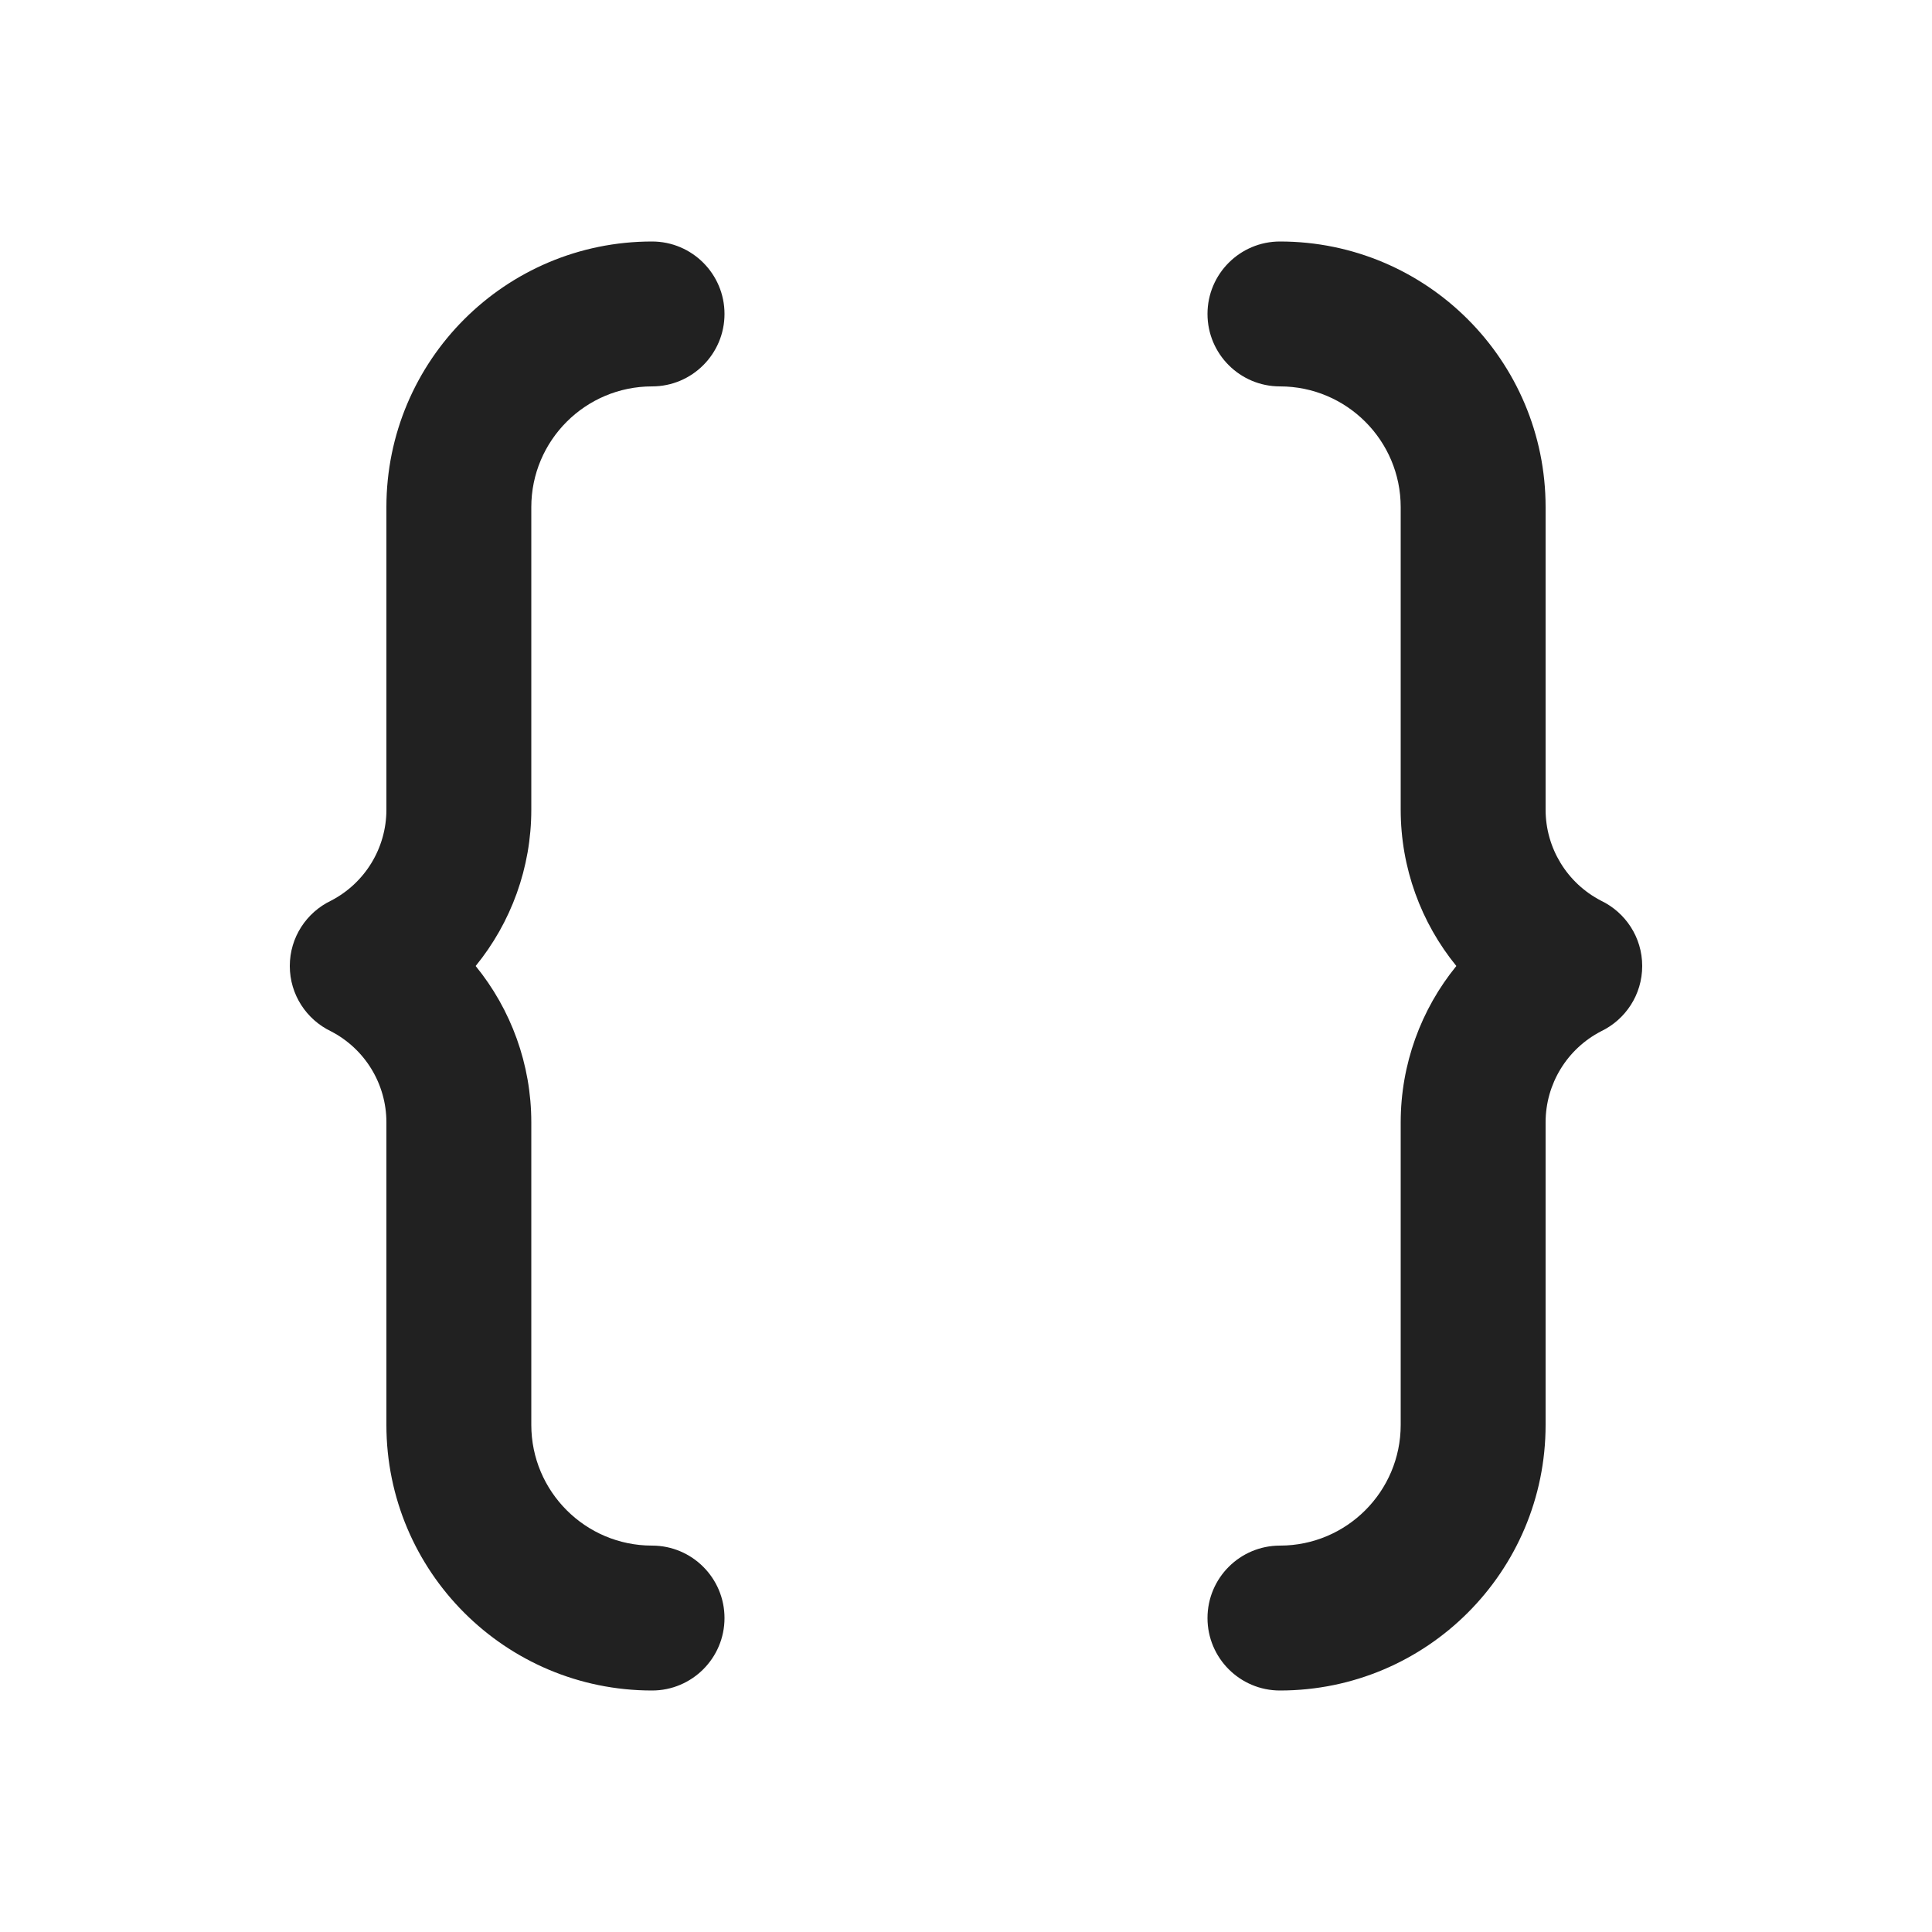
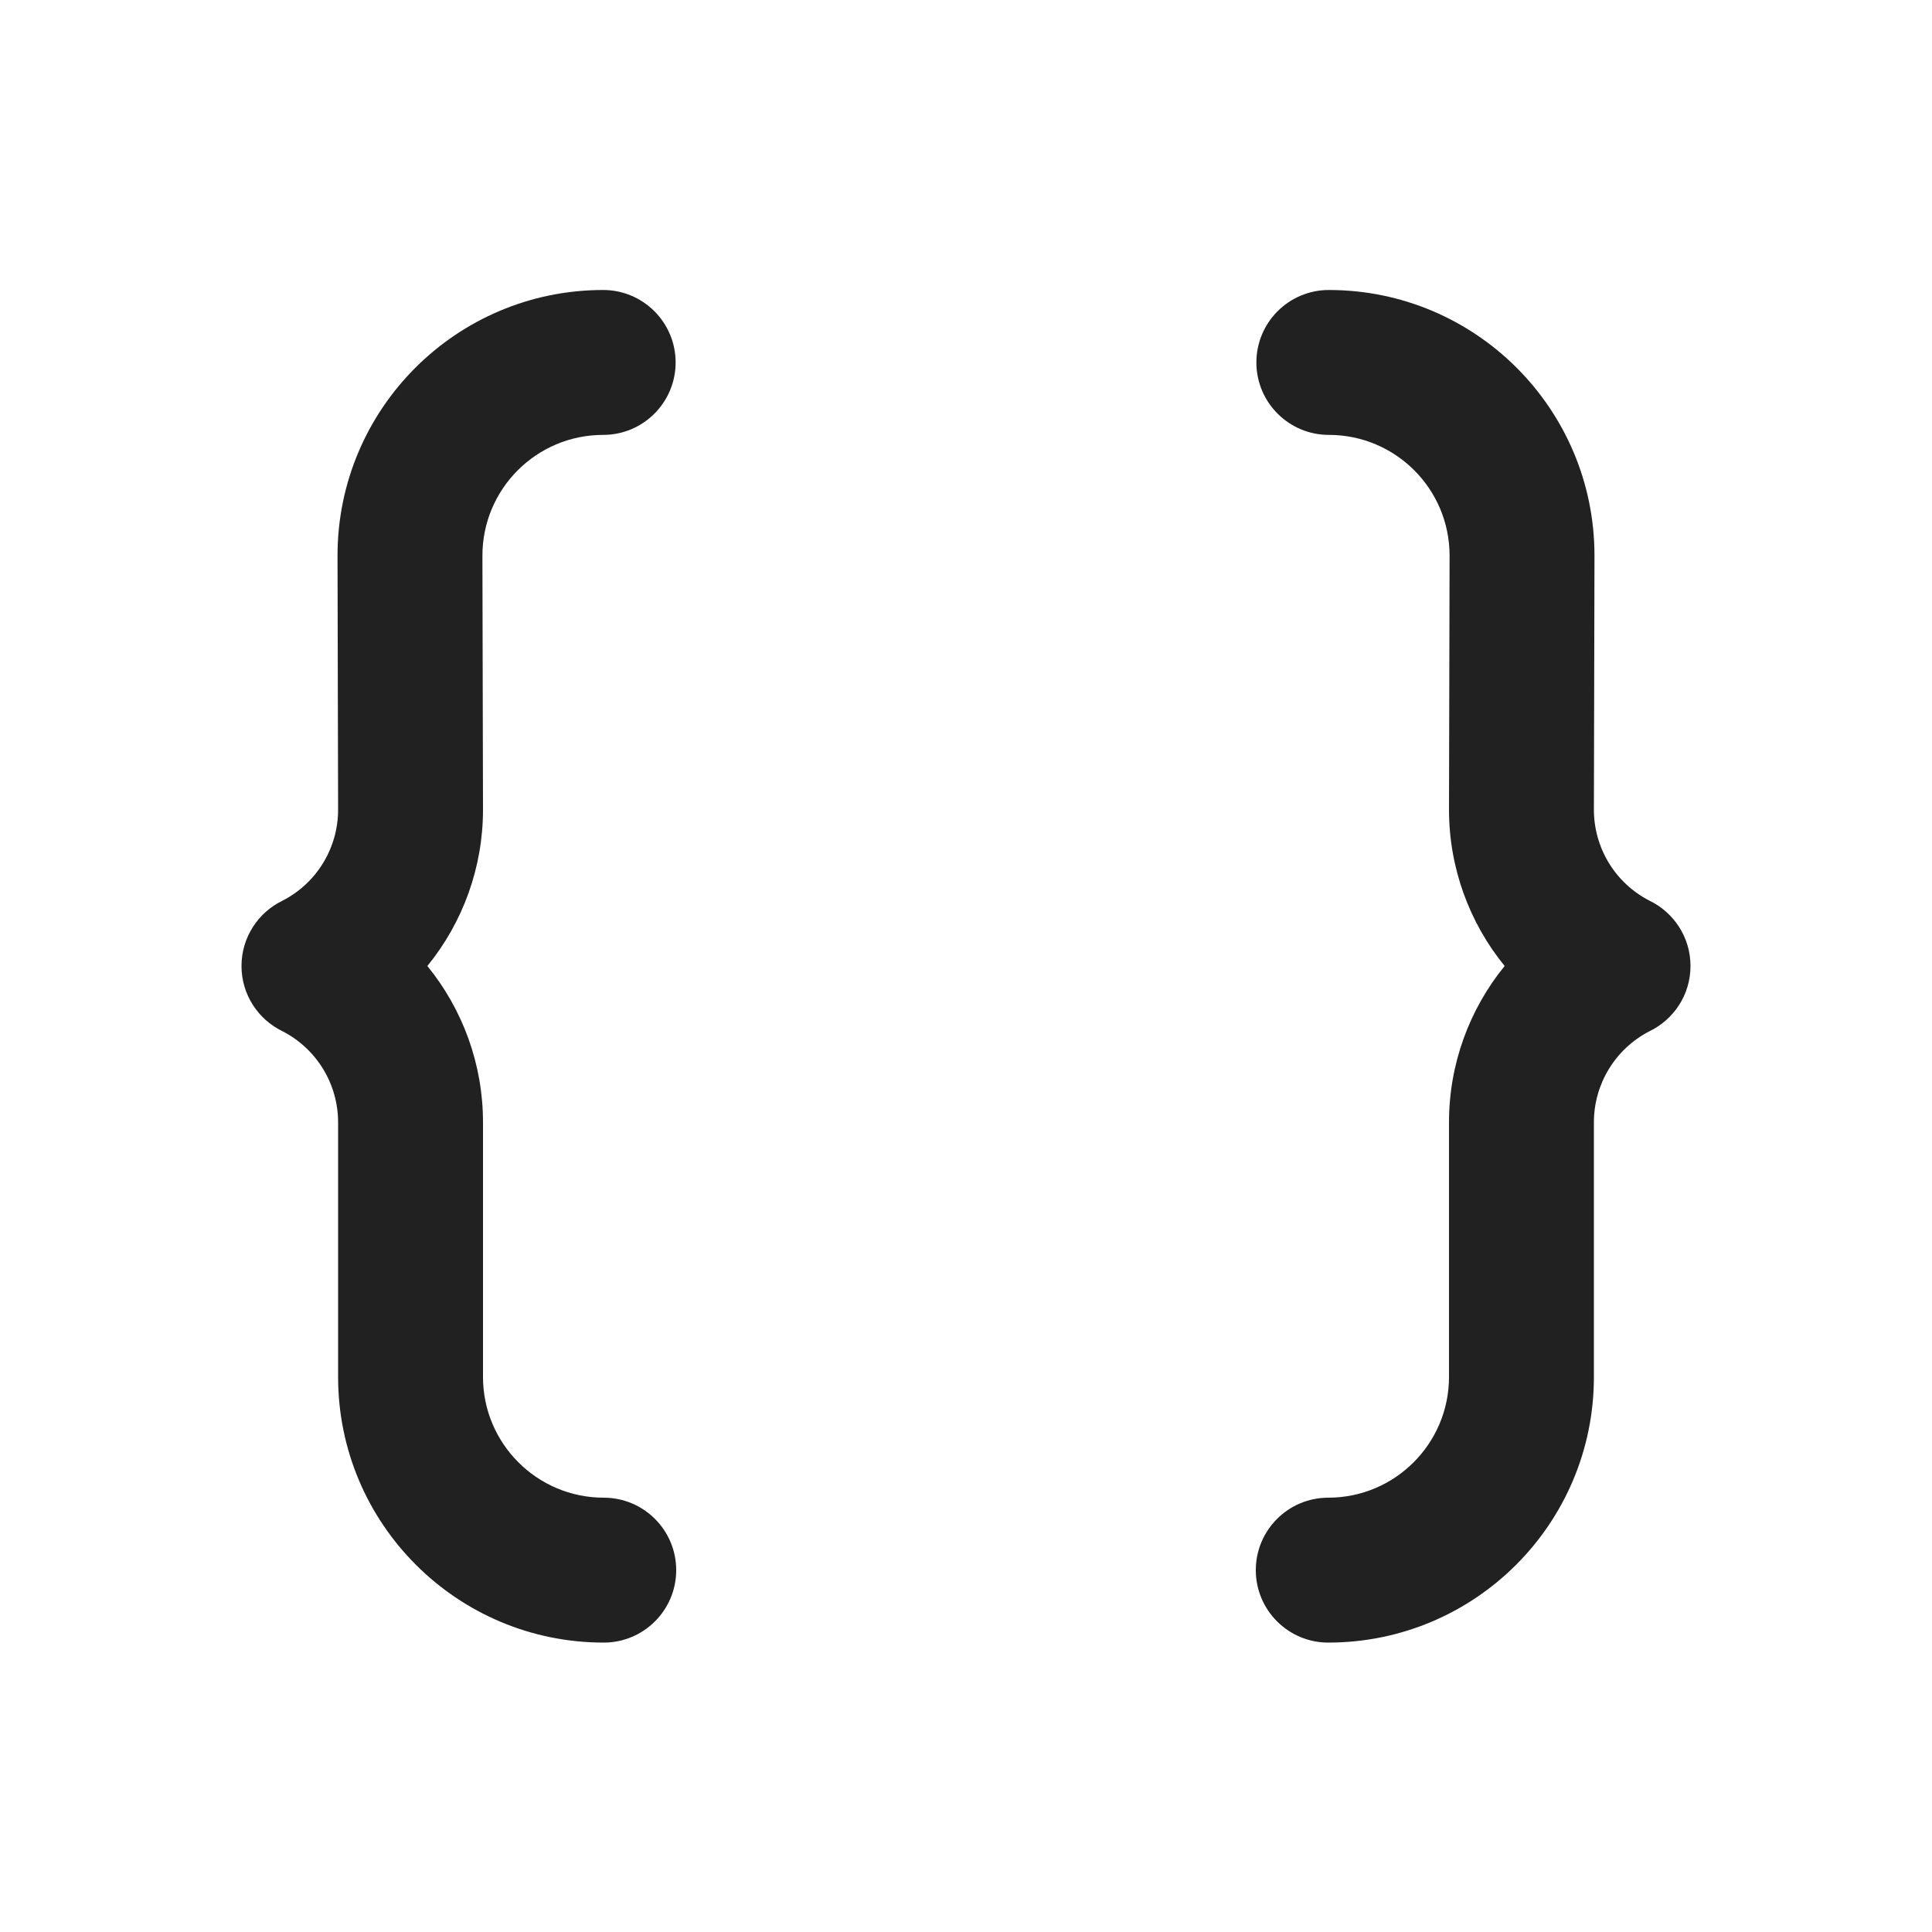
<svg xmlns="http://www.w3.org/2000/svg" width="20" height="20" viewBox="0 0 20 20" fill="none">
-   <path d="M6.75 2.5C5.231 2.5 4 3.731 4 5.25V8.382C4 8.779 3.778 9.142 3.426 9.324C3.174 9.445 3 9.702 3 10C3 10.298 3.174 10.555 3.426 10.676C3.778 10.858 4 11.221 4 11.618V14.75C4 16.269 5.231 17.5 6.75 17.5C7.164 17.5 7.5 17.164 7.5 16.75C7.5 16.336 7.164 16 6.75 16C6.06 16 5.5 15.44 5.5 14.75V11.618C5.5 11.018 5.29 10.449 4.924 10C5.29 9.551 5.5 8.983 5.5 8.382V5.25C5.5 4.56 6.06 4 6.75 4C7.164 4 7.5 3.664 7.5 3.25C7.5 2.836 7.164 2.5 6.75 2.5ZM13.25 2.5C14.769 2.5 16 3.731 16 5.25V8.382C16 8.779 16.222 9.142 16.574 9.324C16.826 9.445 17 9.702 17 10C17 10.298 16.826 10.555 16.574 10.676C16.222 10.858 16 11.221 16 11.618V14.75C16 16.269 14.769 17.5 13.25 17.5C12.836 17.5 12.5 17.164 12.5 16.75C12.5 16.336 12.836 16 13.25 16C13.94 16 14.5 15.44 14.5 14.75V11.618C14.5 11.018 14.71 10.449 15.076 10C14.71 9.551 14.5 8.983 14.5 8.382V5.25C14.5 4.56 13.94 4 13.25 4C12.836 4 12.5 3.664 12.5 3.25C12.5 2.836 12.836 2.5 13.25 2.5Z" fill="#212121" />
+   <path d="M3.494 5.752C3.494 4.233 4.725 3.002 6.244 3.002C6.658 3.002 6.994 3.338 6.994 3.752C6.994 4.166 6.658 4.502 6.244 4.502C5.553 4.502 4.994 5.062 4.994 5.752L5 8.382C5 8.982 4.79 9.551 4.424 10C4.79 10.449 5 11.017 5 11.618V14.254C5 14.944 5.56 15.504 6.25 15.504C6.664 15.504 7 15.84 7 16.254C7 16.668 6.664 17.004 6.25 17.004C4.731 17.004 3.5 15.773 3.5 14.254V11.618C3.5 11.221 3.278 10.858 2.926 10.676C2.674 10.555 2.5 10.298 2.5 10C2.5 9.702 2.674 9.444 2.926 9.323C3.278 9.142 3.5 8.779 3.5 8.382L3.494 5.752ZM16.506 5.752C16.506 4.233 15.275 3.002 13.756 3.002C13.342 3.002 13.006 3.338 13.006 3.752C13.006 4.166 13.342 4.502 13.756 4.502C14.447 4.502 15.006 5.062 15.006 5.752L15 8.382C15 8.982 15.21 9.551 15.576 10C15.21 10.449 15 11.017 15 11.618V14.254C15 14.944 14.44 15.504 13.75 15.504C13.336 15.504 13 15.84 13 16.254C13 16.668 13.336 17.004 13.75 17.004C15.269 17.004 16.5 15.773 16.5 14.254V11.618C16.5 11.221 16.722 10.858 17.074 10.676C17.326 10.555 17.5 10.298 17.5 10C17.5 9.702 17.326 9.444 17.074 9.323C16.722 9.142 16.5 8.779 16.5 8.382L16.506 5.752Z" fill="#212121" />
</svg>
